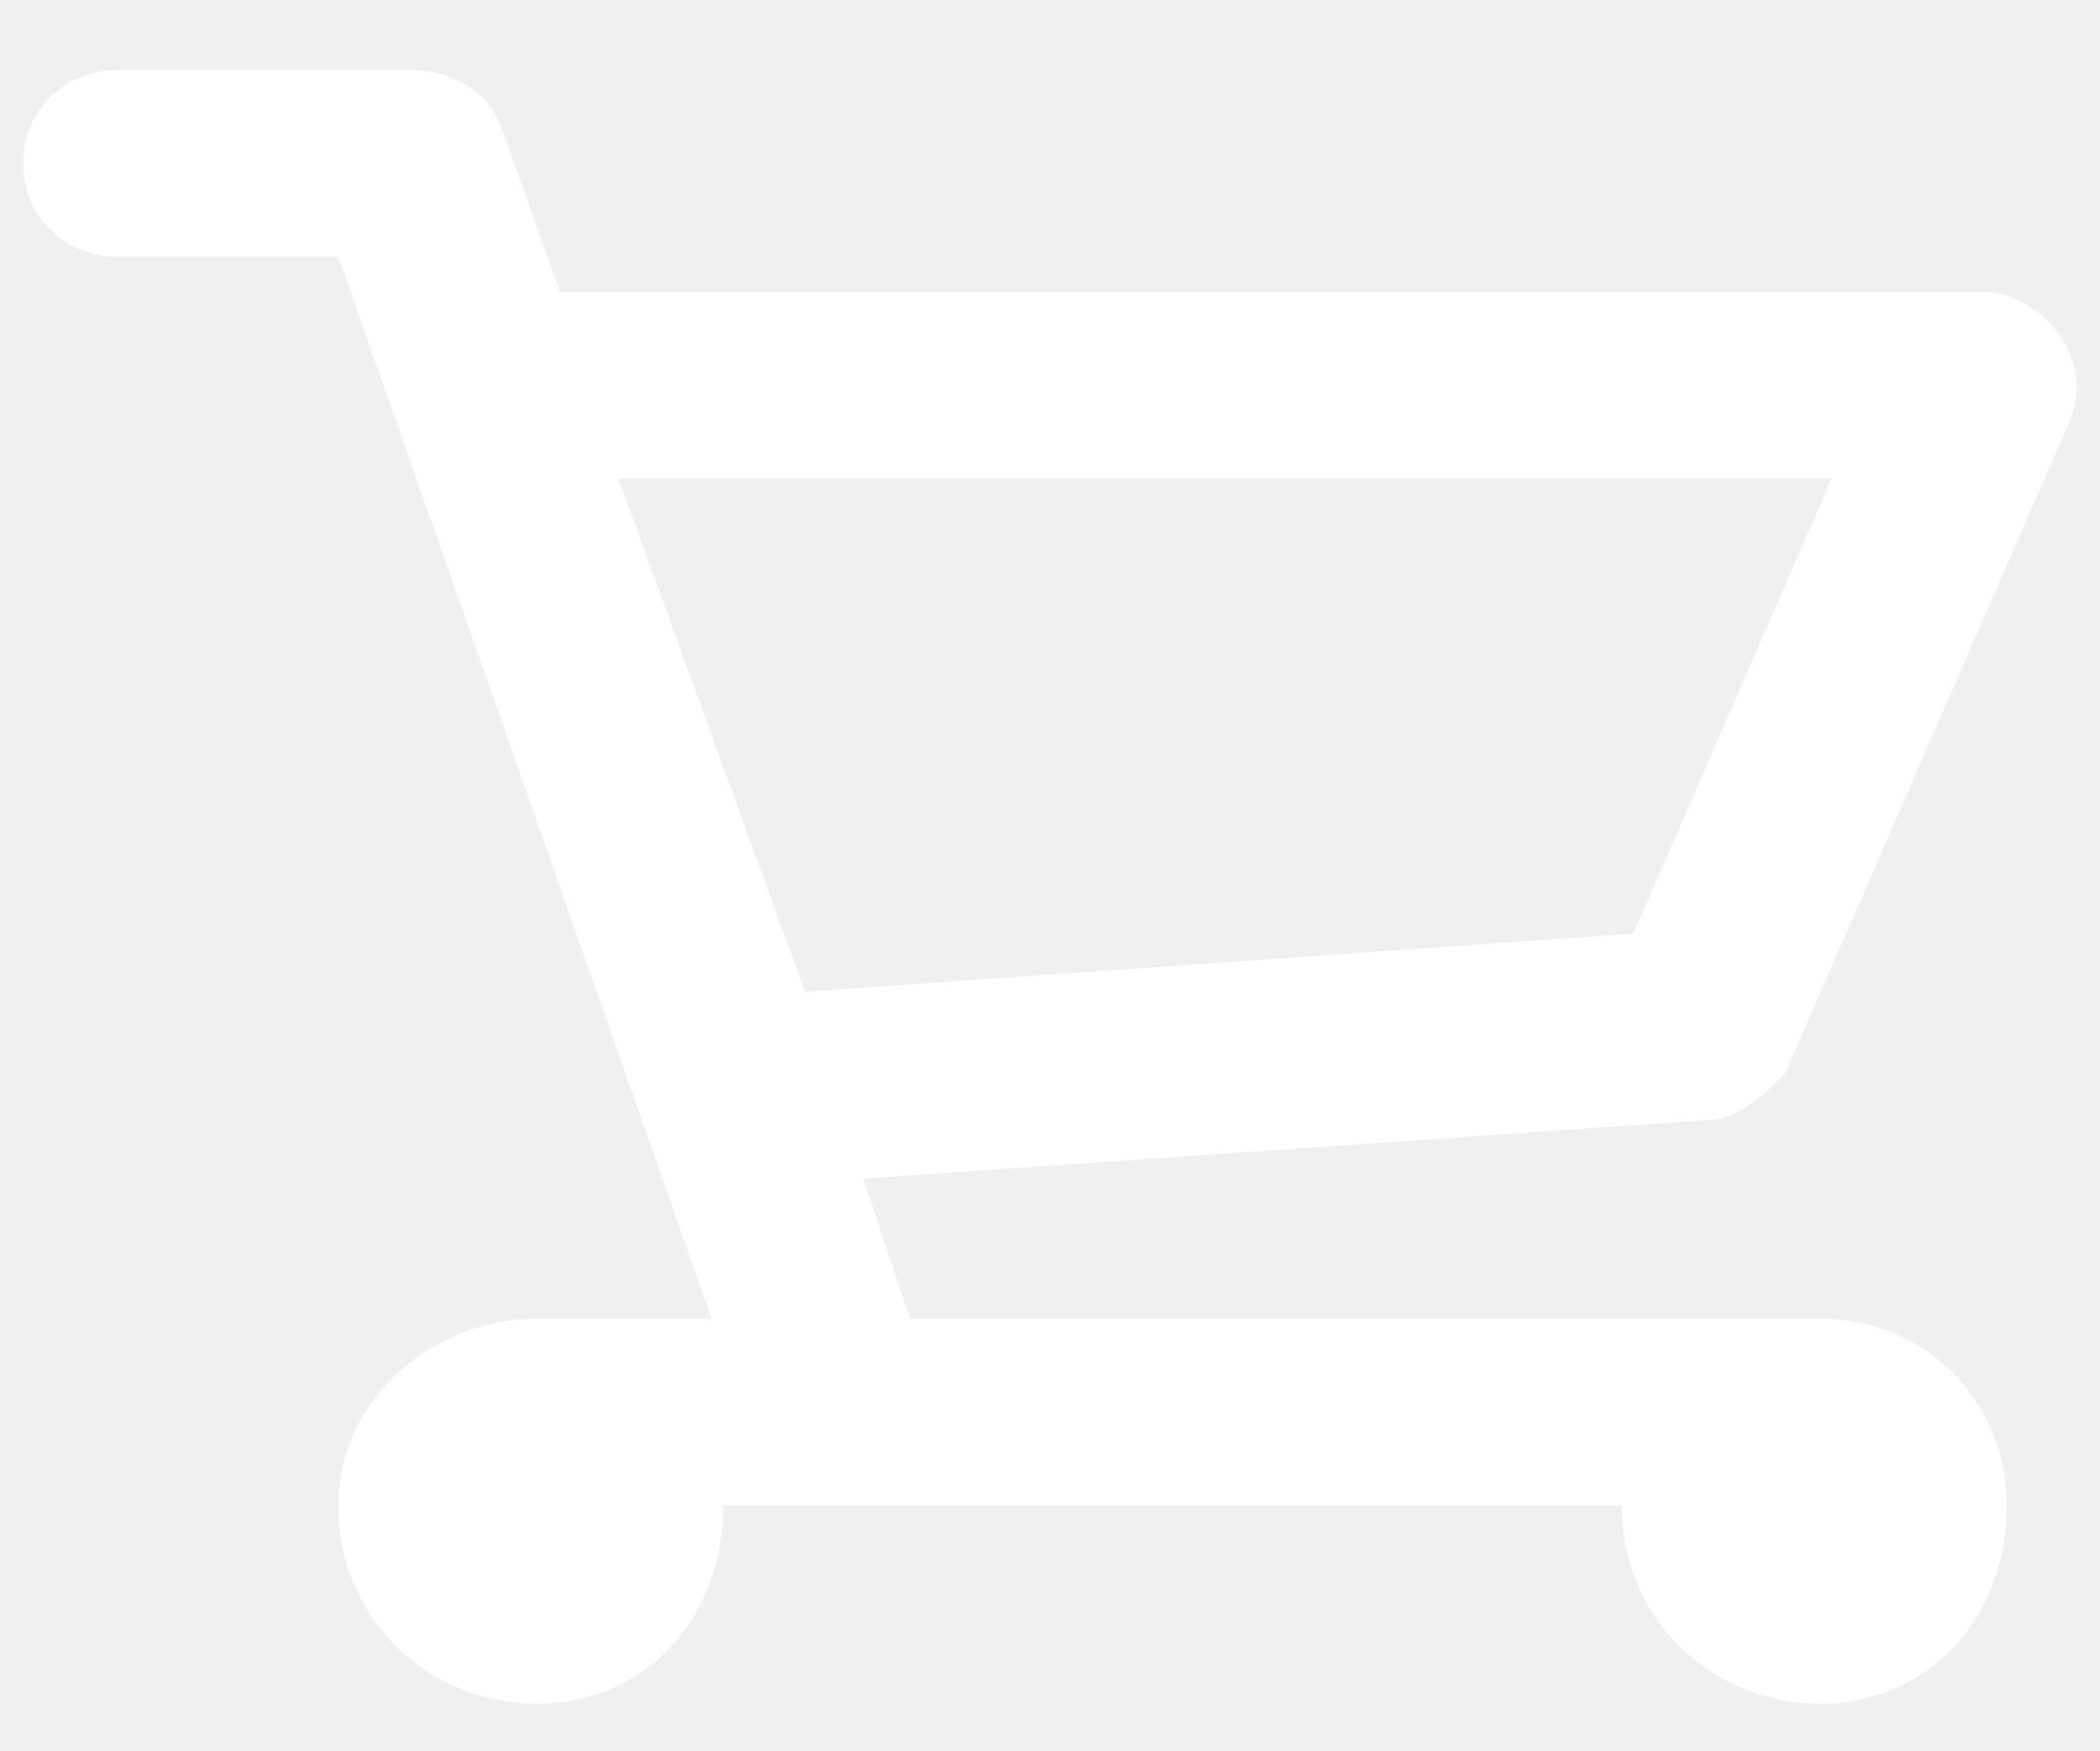
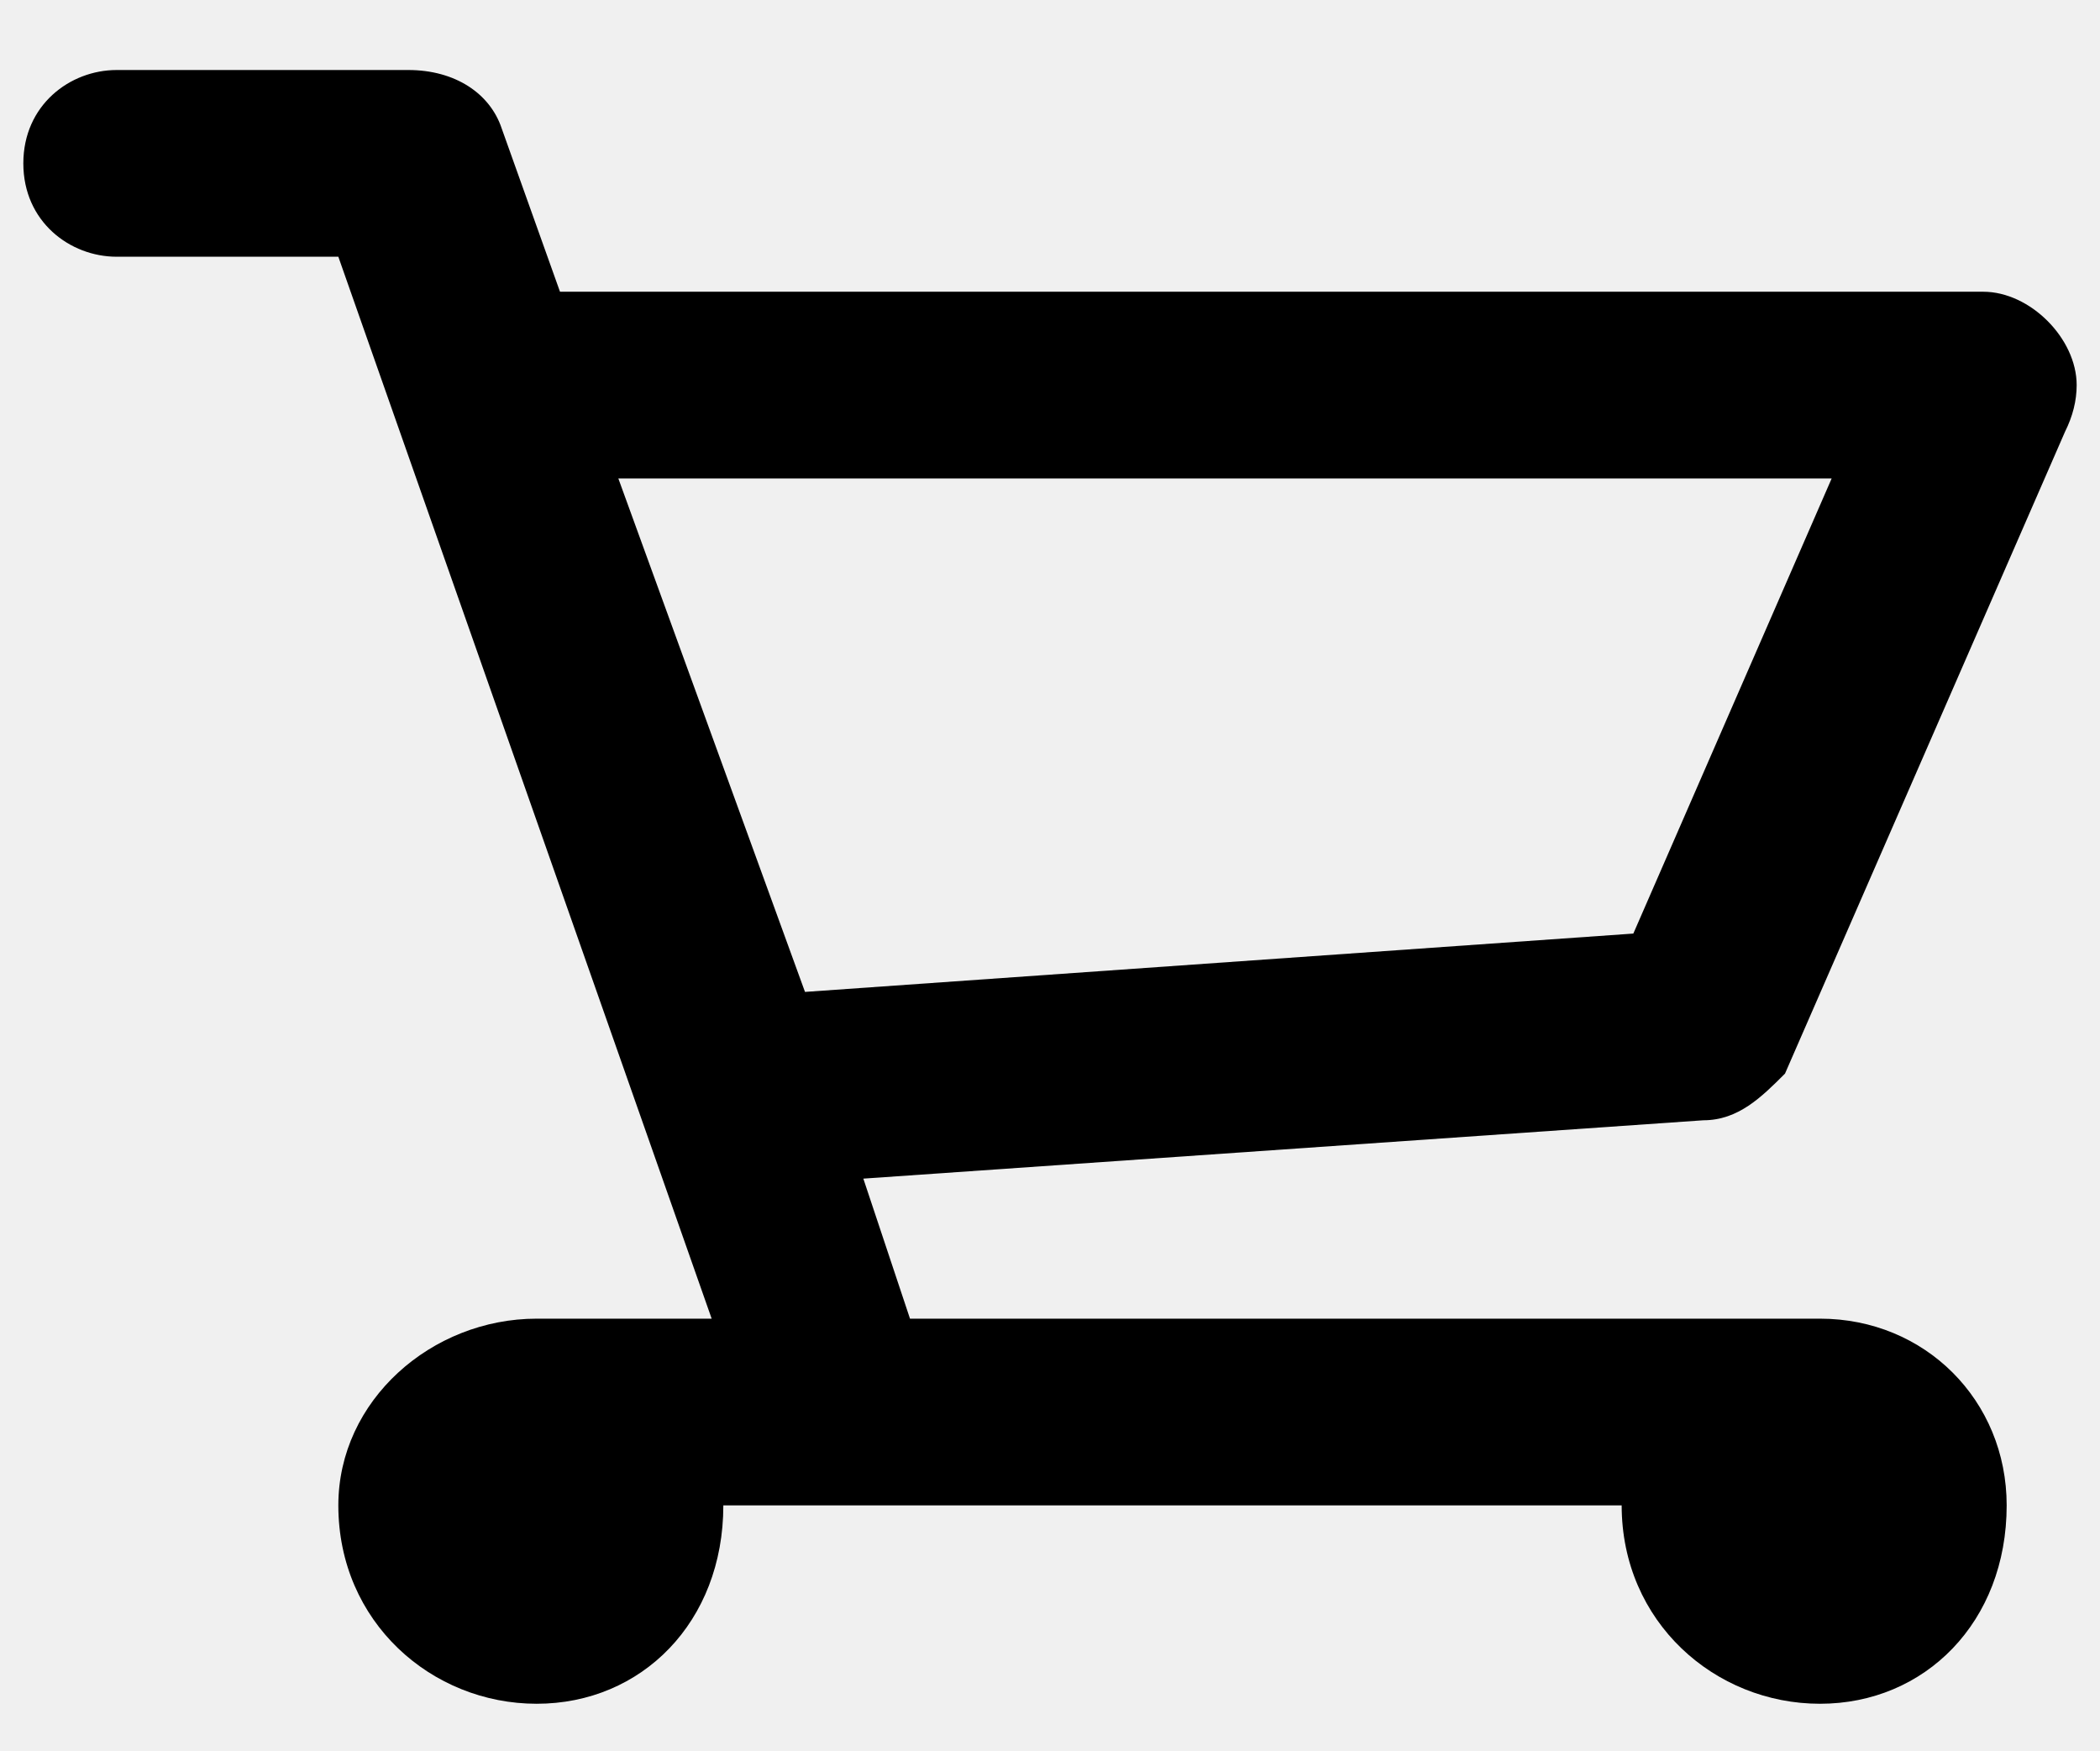
<svg xmlns="http://www.w3.org/2000/svg" height="15" viewBox="0 0 18 15" width="18">
-   <path d="m17.7 3.7-2.4 5.5c-.2.2-.4.4-.7.4l-7.2.5.4 1.2h7.8c.9 0 1.6.7 1.6 1.6 0 1-.7 1.7-1.6 1.7s-1.7-.7-1.7-1.7h-7.7c0 1-.7 1.7-1.6 1.7s-1.7-.7-1.7-1.7c0-.9.8-1.6 1.7-1.6h1.5l-3.2-9.1h-1.9c-.4 0-.8-.3-.8-.8s.4-.8.8-.8h2.5c.4 0 .7.2.8.5l.5 1.4h12.2c.4 0 .8.4.8.8q0 .2-.1.4zm-12.4.4 1.6 4.4 7.1-.5 1.7-3.9z" fill="#fff" fill-rule="evenodd" />
+   <path d="m17.7 3.7-2.4 5.5c-.2.2-.4.4-.7.4l-7.2.5.4 1.2h7.8c.9 0 1.6.7 1.6 1.6 0 1-.7 1.7-1.6 1.7s-1.7-.7-1.7-1.7h-7.7c0 1-.7 1.7-1.6 1.7s-1.7-.7-1.7-1.7c0-.9.8-1.6 1.7-1.6h1.5l-3.2-9.1h-1.9c-.4 0-.8-.3-.8-.8s.4-.8.8-.8h2.5c.4 0 .7.2.8.5l.5 1.4h12.2c.4 0 .8.4.8.8q0 .2-.1.4zm-12.4.4 1.6 4.4 7.1-.5 1.7-3.9z" fill="#000" fill-rule="evenodd" />
</svg>
